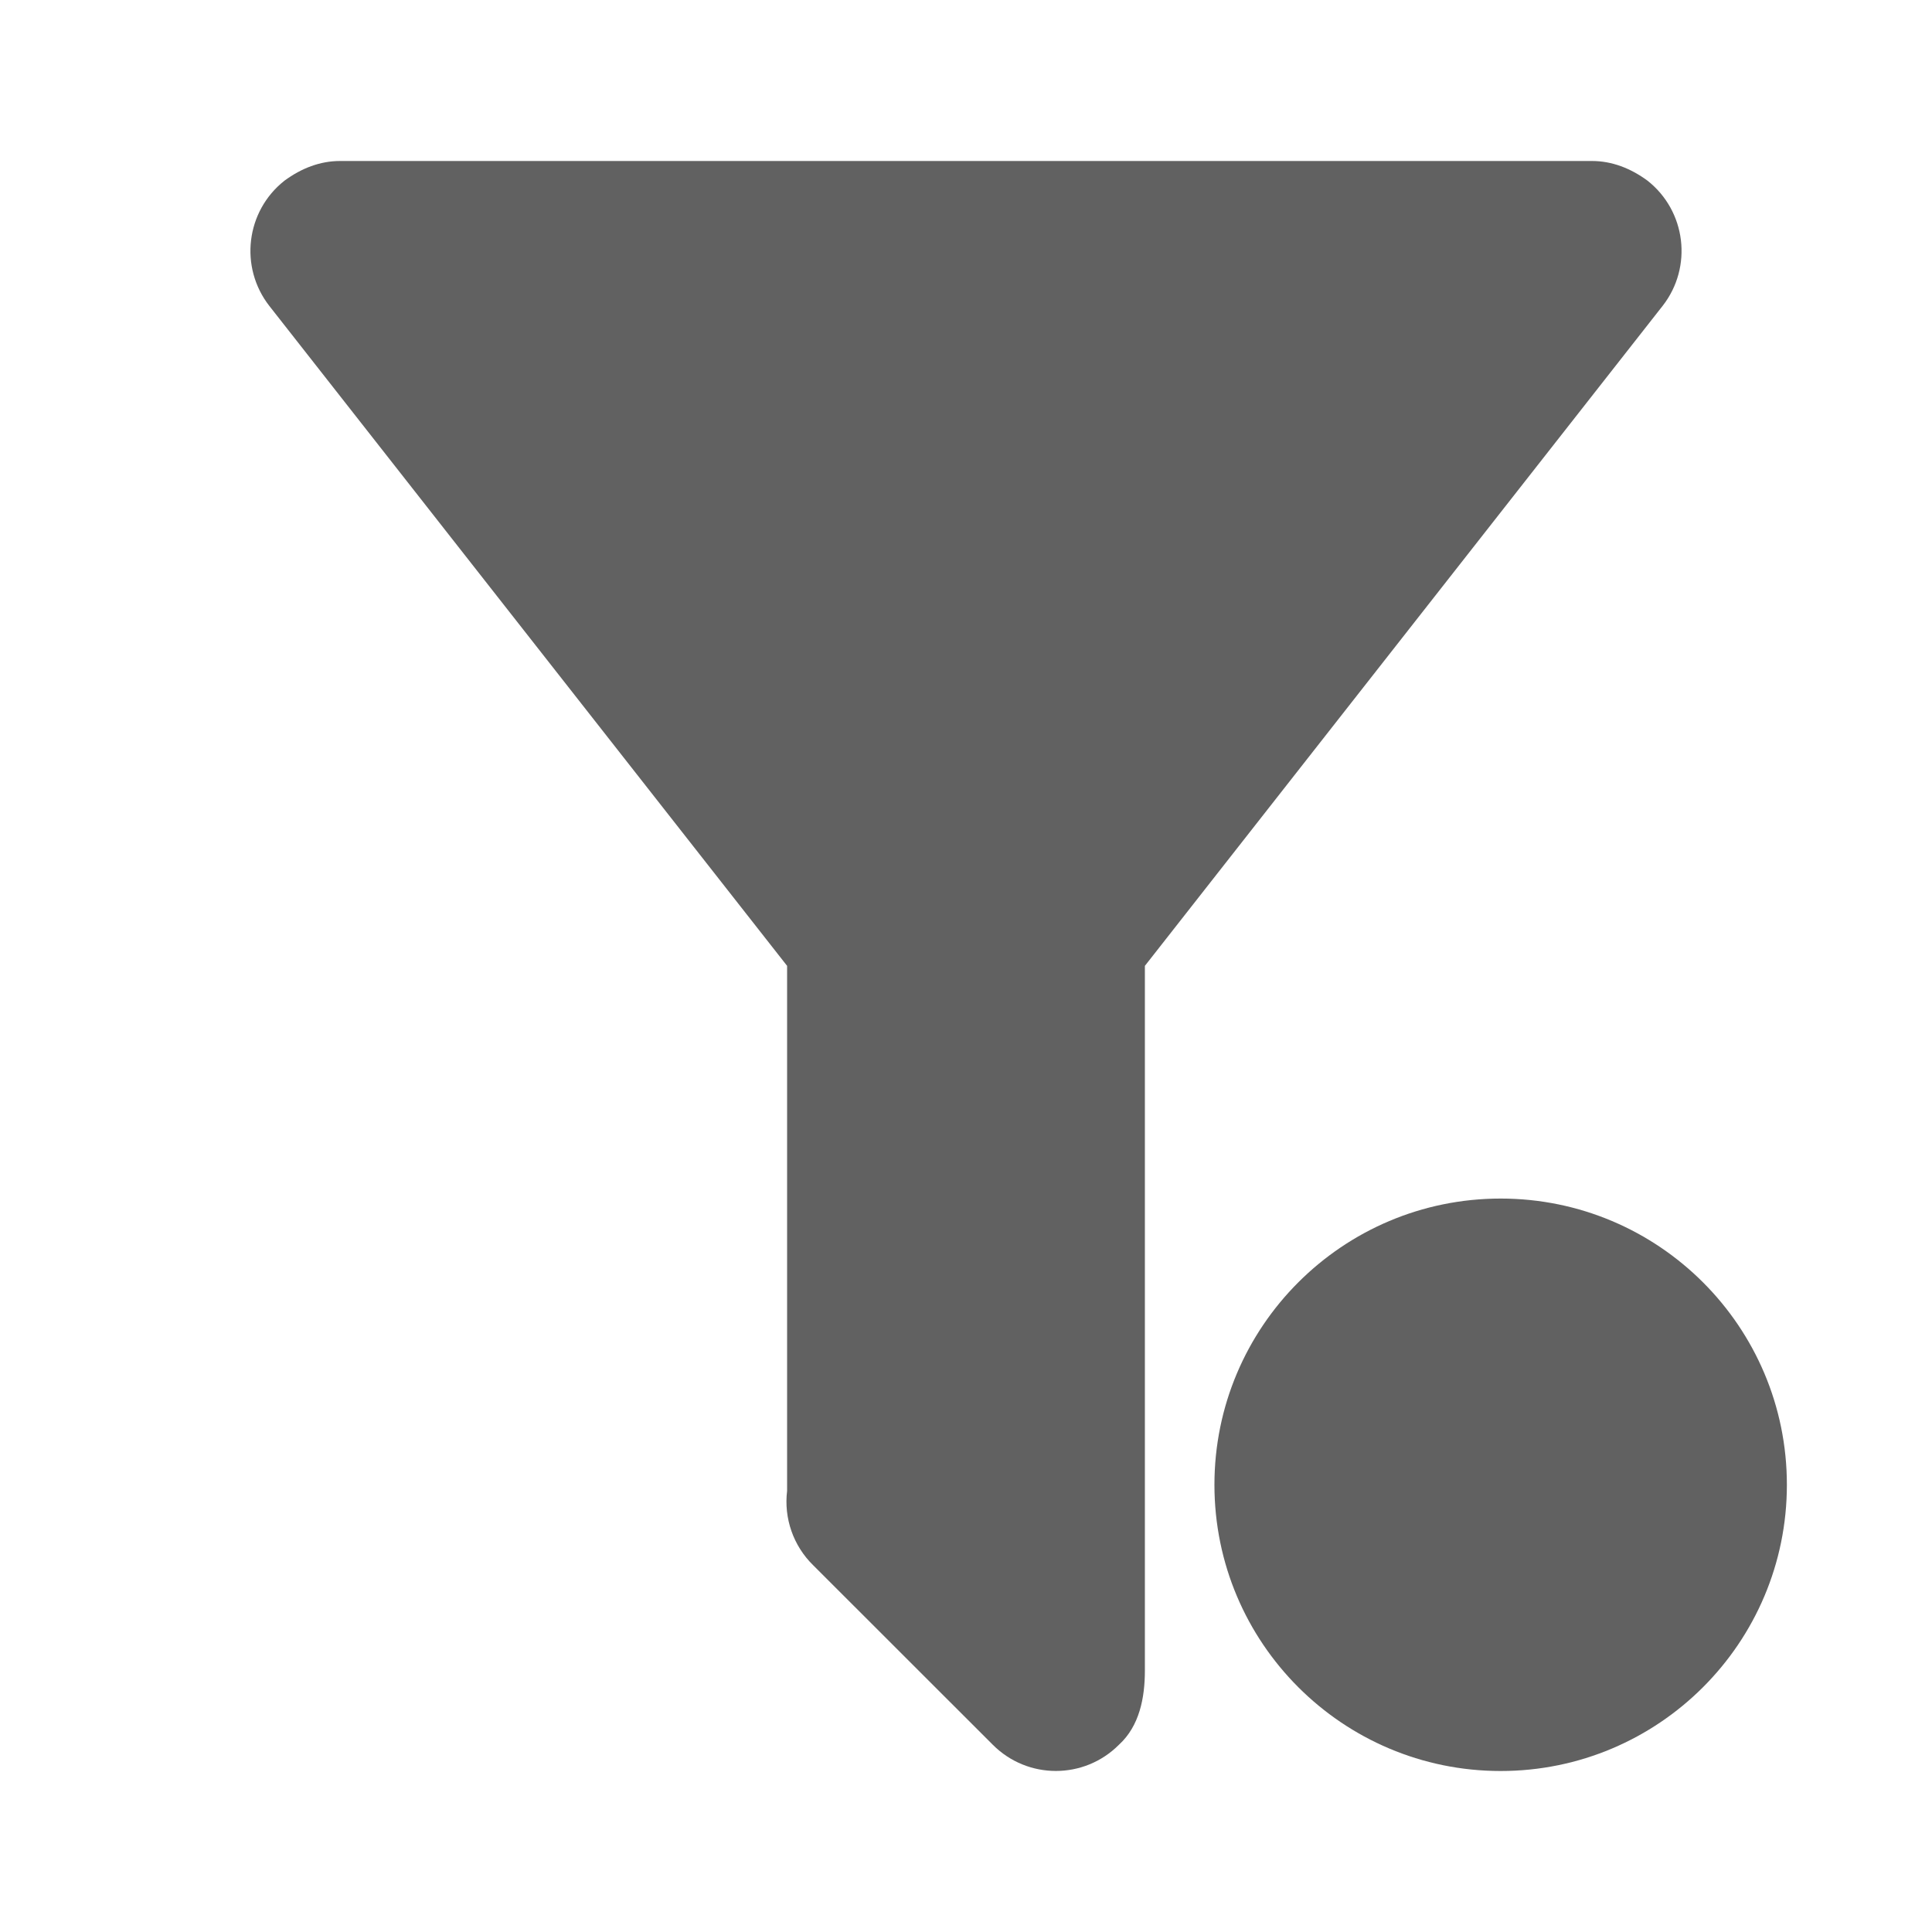
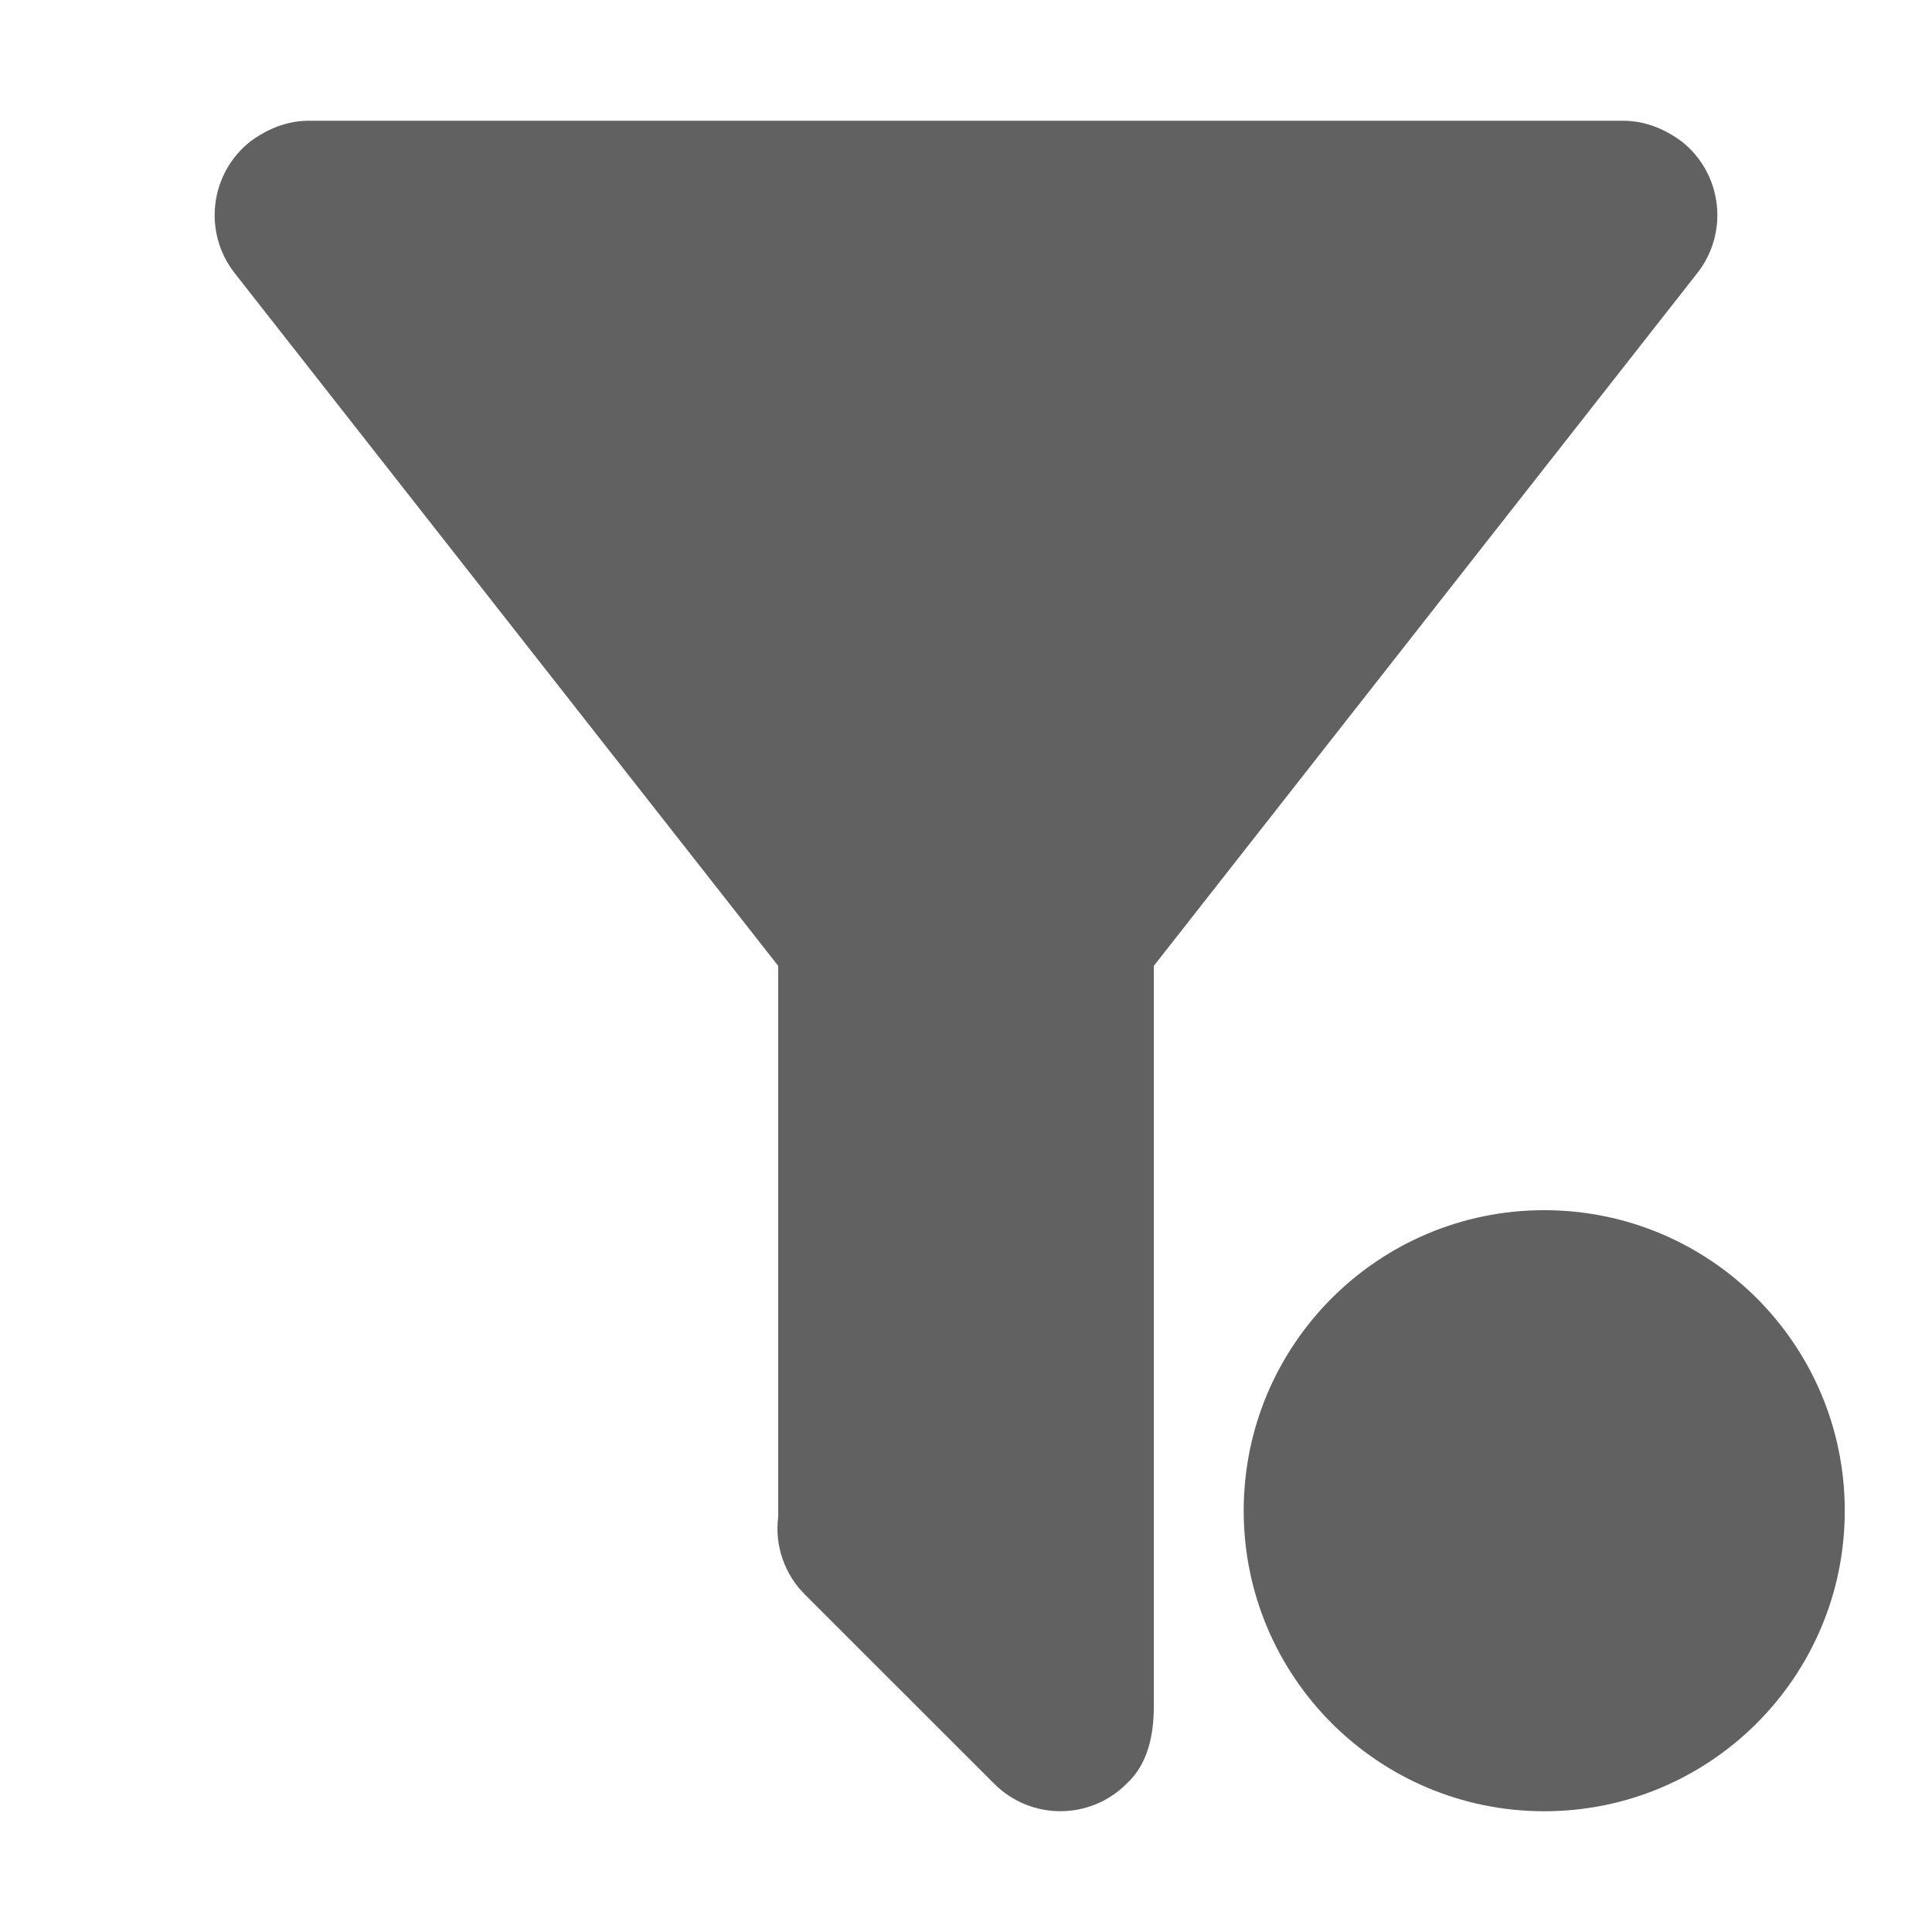
- <svg xmlns="http://www.w3.org/2000/svg" width="12" viewBox="0 0 12 12" version="1.1" height="12">
-   <g fill="#616161" class="jp-icon3" transform="matrix(0.5925939,0,0,0.5925939,-1.168659,-0.7777817)">
-     <path d="m 13.972,11.436 v 7.386 c 0,0.284 -0.056,0.581 -0.272,0.778 -0.365,0.366 -0.957,0.366 -1.322,0 L 10.494,17.717 C 10.287,17.514 10.187,17.226 10.222,16.939 V 11.436 L 4.795,4.519 C 4.478,4.112 4.549,3.525 4.954,3.206 5.132,3.075 5.329,3 5.535,3 H 18.659 c 0.206,0 0.403,0.075 0.581,0.206 0.405,0.319 0.476,0.906 0.159,1.312 z" />
-     <circle cx="17.701" cy="16.875" r="3" class="jp-icon-dot" id="circle1" />
+ <svg xmlns="http://www.w3.org/2000/svg" width="16" viewBox="0 0 16 16" version="1.1" height="16" id="svg1">
+   <g fill="#616161" class="jp-icon3" transform="matrix(0.8296315,0,0,0.8296315,-2.258332,-1.488894)">
+     <path d="m 14.24,11.436 v 7.386 c 0,0.284 -0.056,0.581 -0.272,0.778 -0.365,0.366 -0.957,0.366 -1.322,0 L 10.762,17.717 C 10.555,17.514 10.454,17.226 10.49,16.939 V 11.436 L 5.063,4.519 C 4.746,4.112 4.817,3.525 5.222,3.206 5.4,3.075 5.597,3 5.803,3 H 18.927 c 0.206,0 0.403,0.075 0.581,0.206 0.405,0.319 0.476,0.906 0.159,1.312 z" />
+     <circle cx="18.137" cy="16.875" r="3" class="jp-icon-dot" />
  </g>
</svg>
